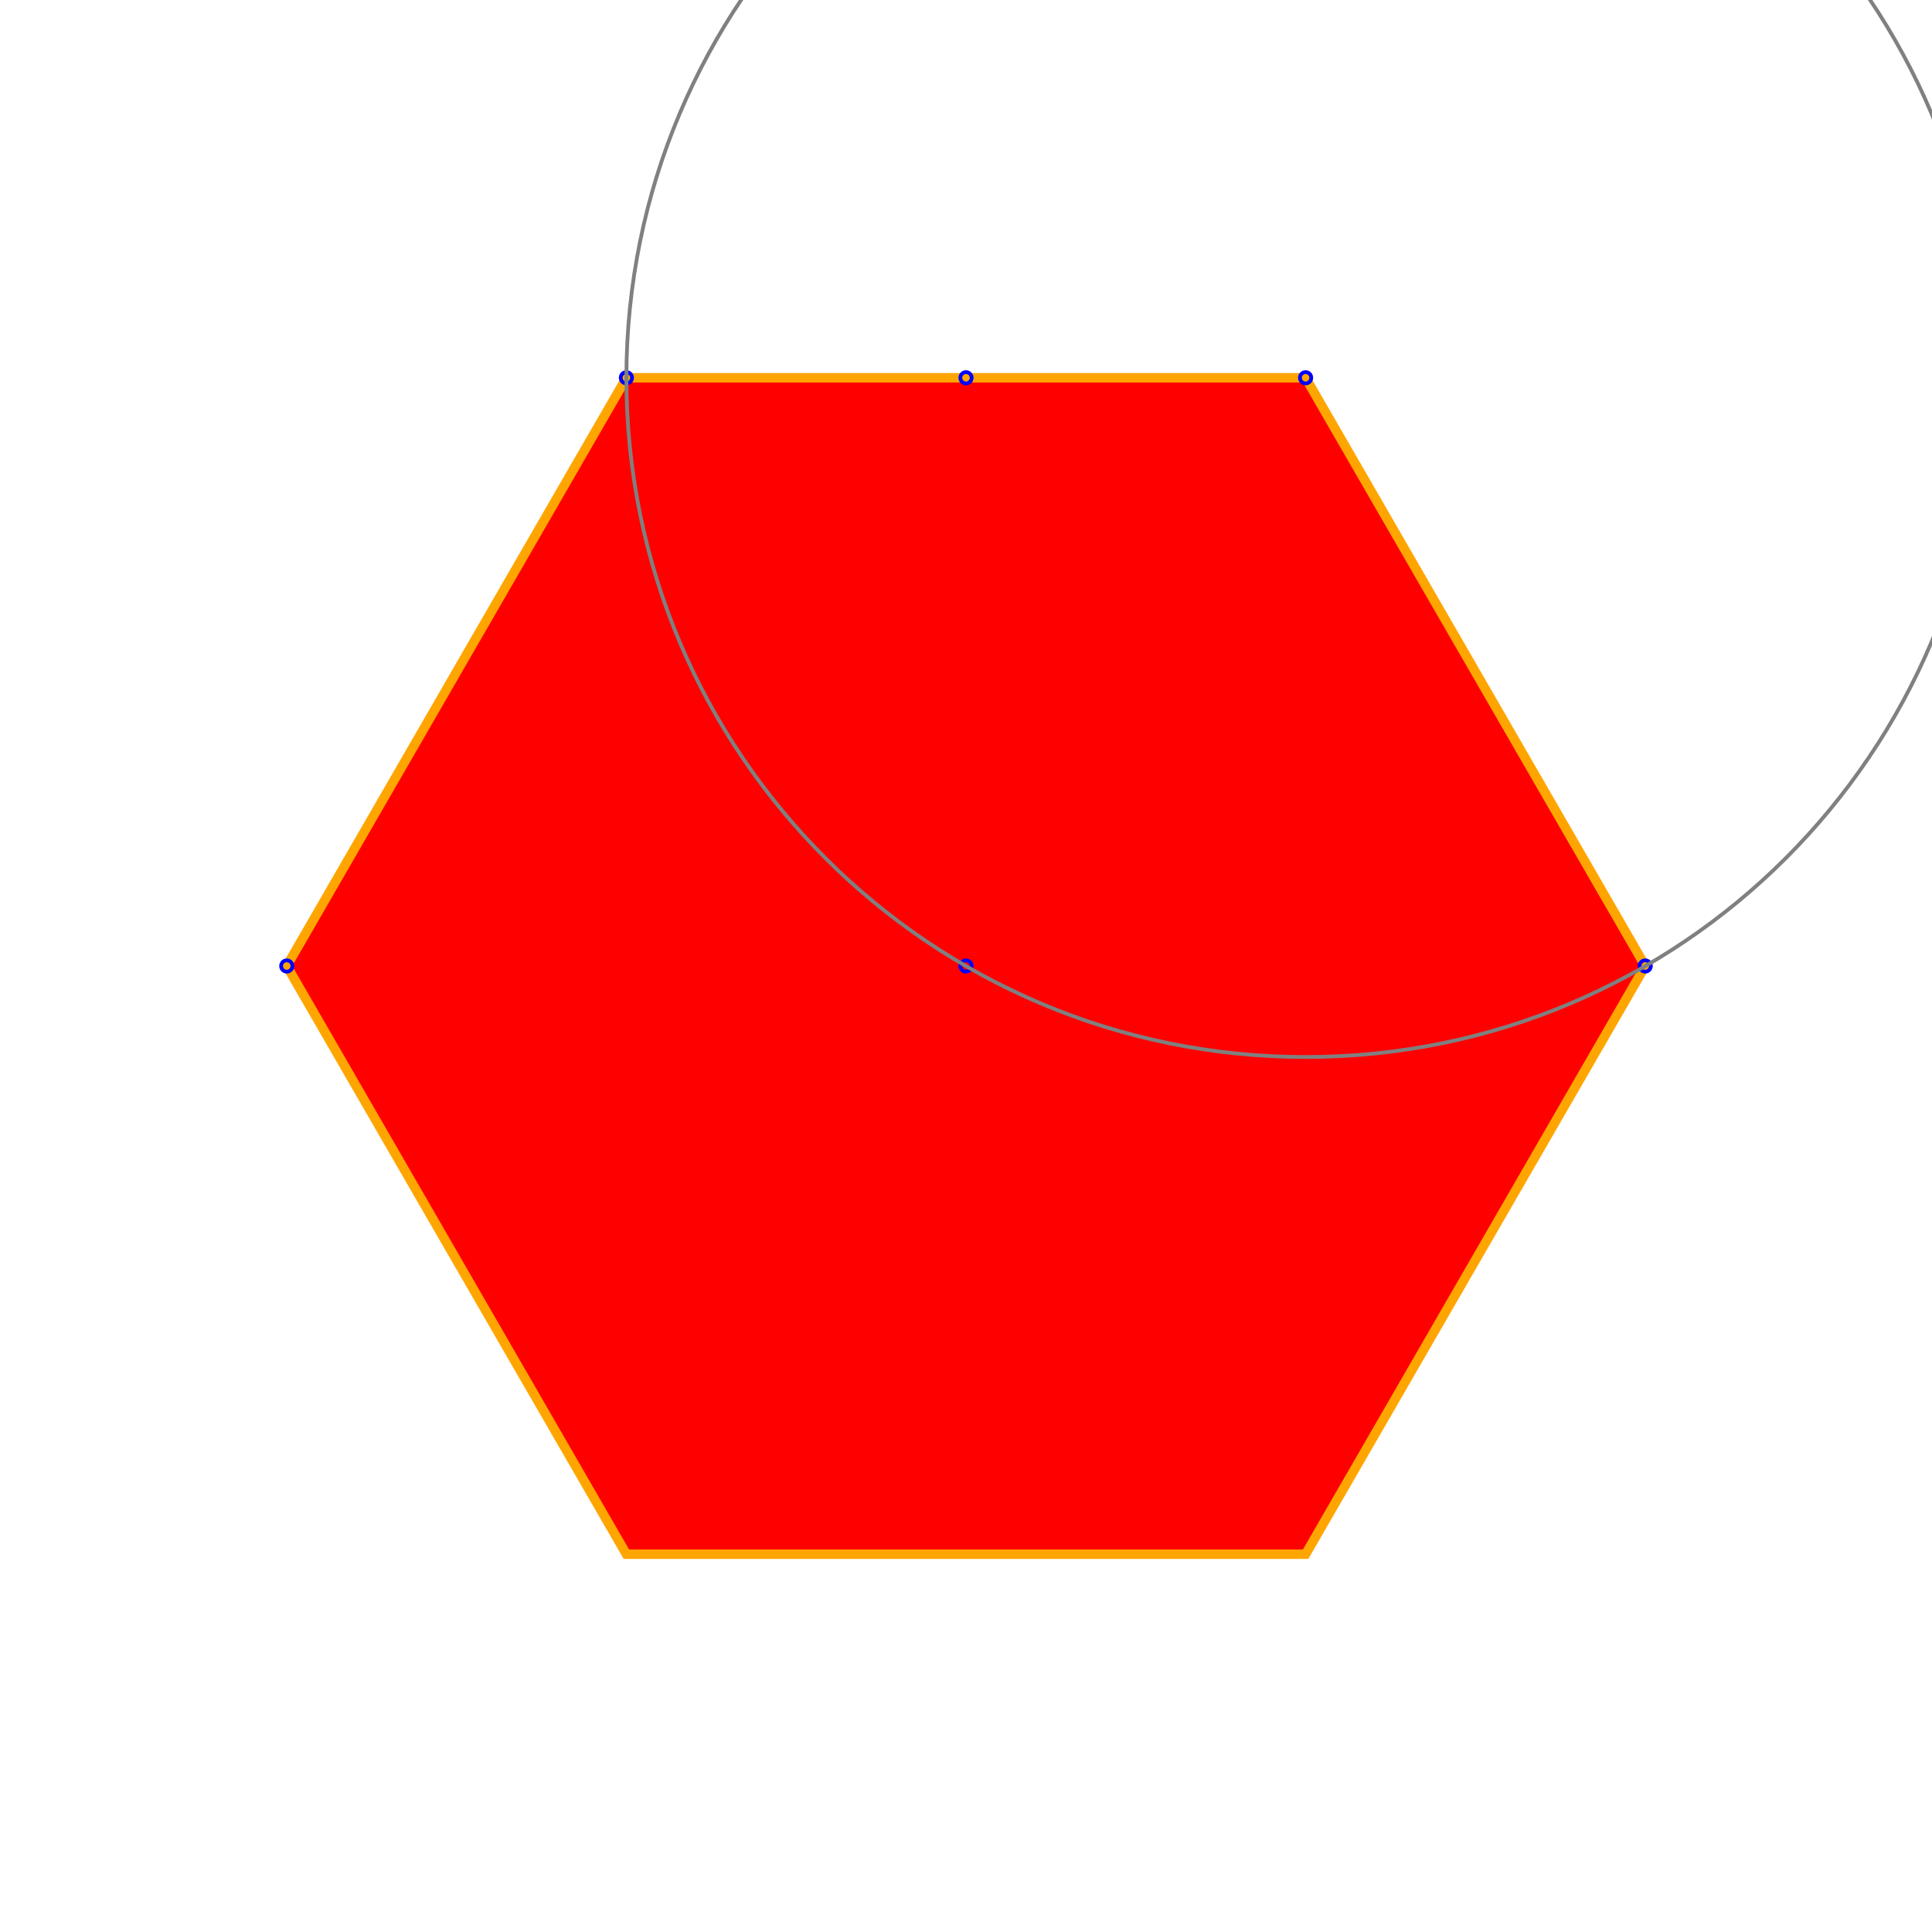
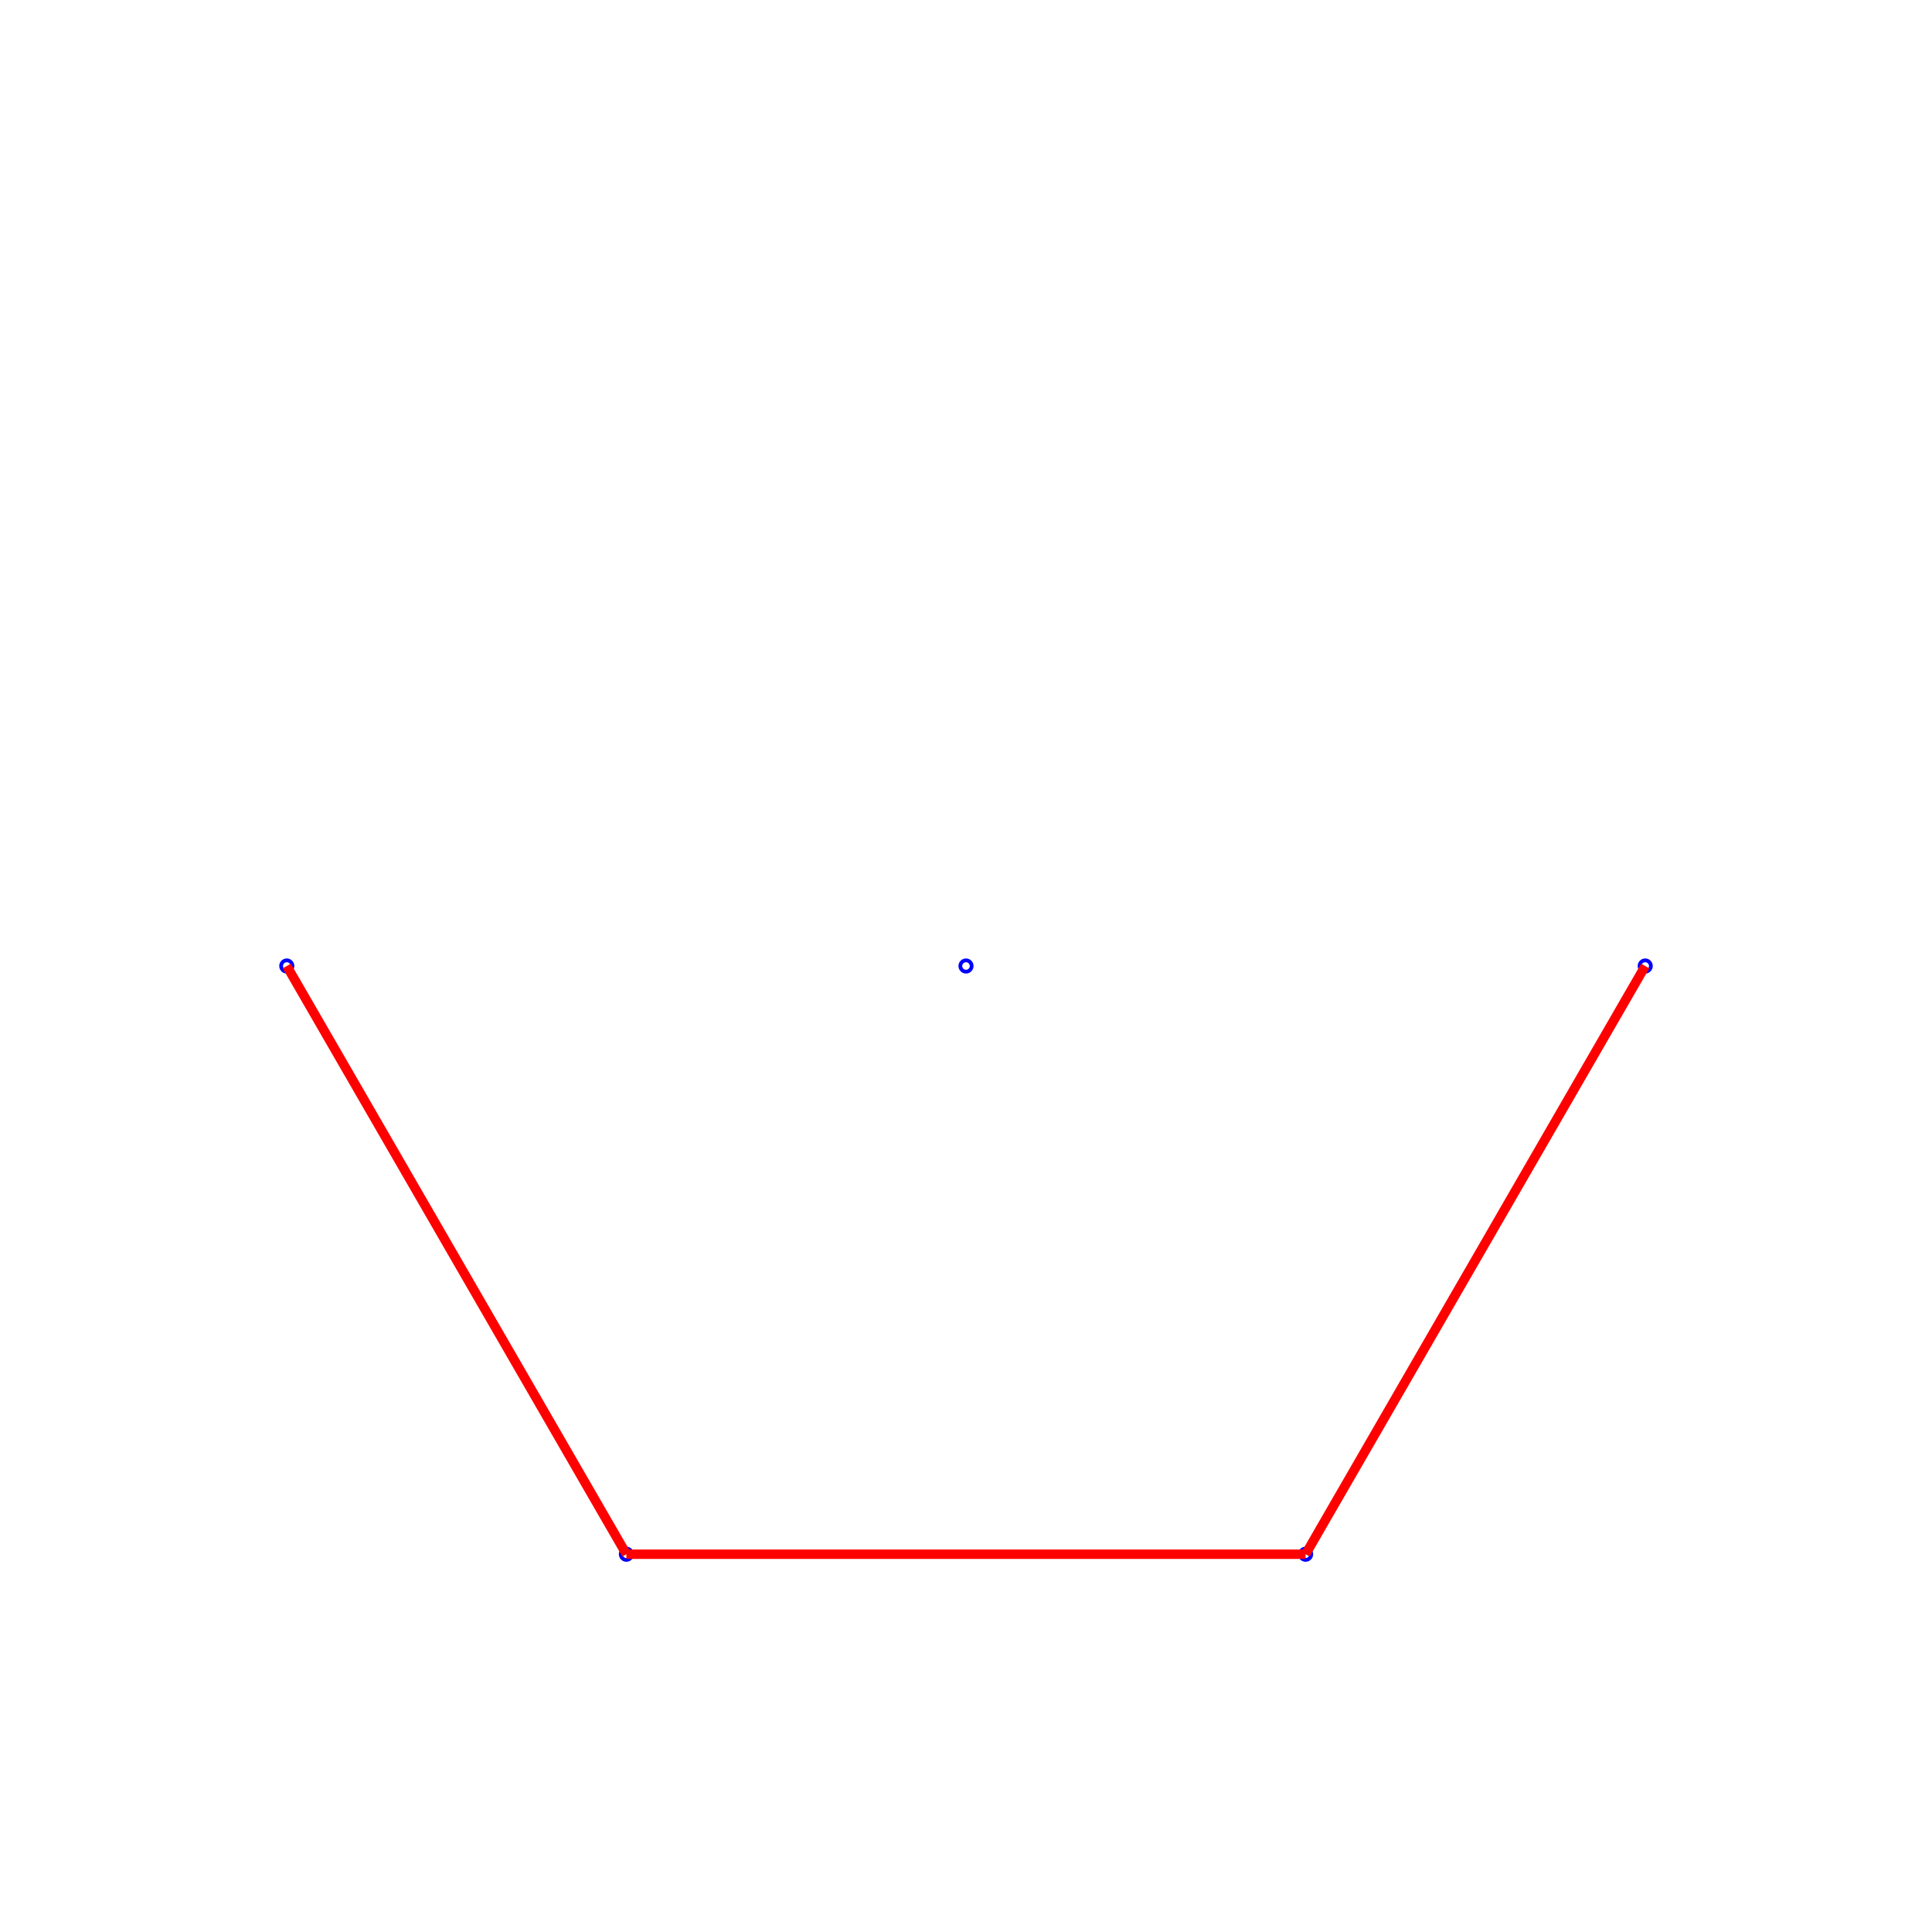
<svg xmlns="http://www.w3.org/2000/svg" width="1024" height="1024" desc="Created by KTab" version="1.2">
-   <path stroke="orange" stroke-width="5" fill="red" opacity="1.0" d="M 692.0 200.231 L 332.0 200.231 L 152.0 512.0 L 332.0 823.769 L 692.0 823.769 L 872.0 512.0 Z" />
+   <circle cx="512.0" cy="512.0" r="3" fill="none" stroke="blue" stroke-width="2" />
  <circle cx="872.0" cy="512.0" r="3" fill="none" stroke="blue" stroke-width="2" />
  <circle cx="152.0" cy="512.0" r="3" fill="none" stroke="blue" stroke-width="2" />
-   <circle cx="692.0" cy="200.231" r="3" fill="none" stroke="blue" stroke-width="2" />
-   <circle cx="332.0" cy="200.231" r="3" fill="none" stroke="blue" stroke-width="2" />
-   <circle cx="512.0" cy="512.0" r="3" fill="none" stroke="blue" stroke-width="2" />
-   <circle cx="692.0" cy="200.231" r="360.0" fill="none" stroke="gray" stroke-width="2" stroke-dashoffset="0.0" stroke-dasharray="2261.947,0.0" />
-   <circle cx="512.0" cy="200.231" r="3" fill="none" stroke="blue" stroke-width="2" />
+   <circle cx="692.0" cy="823.769" r="3" fill="none" stroke="blue" stroke-width="2" />
+   <circle cx="332.0" cy="823.769" r="3" fill="none" stroke="blue" stroke-width="2" />
+   <path d="M 152.0 512.0 L 332.0 823.769" stroke="red" stroke-width="5" />
+   <path d="M 332.0 823.769 L 692.0 823.769" stroke="red" stroke-width="5" />
+   <path d="M 692.0 823.769 L 872.0 512.0" stroke="red" stroke-width="5" />
</svg>
